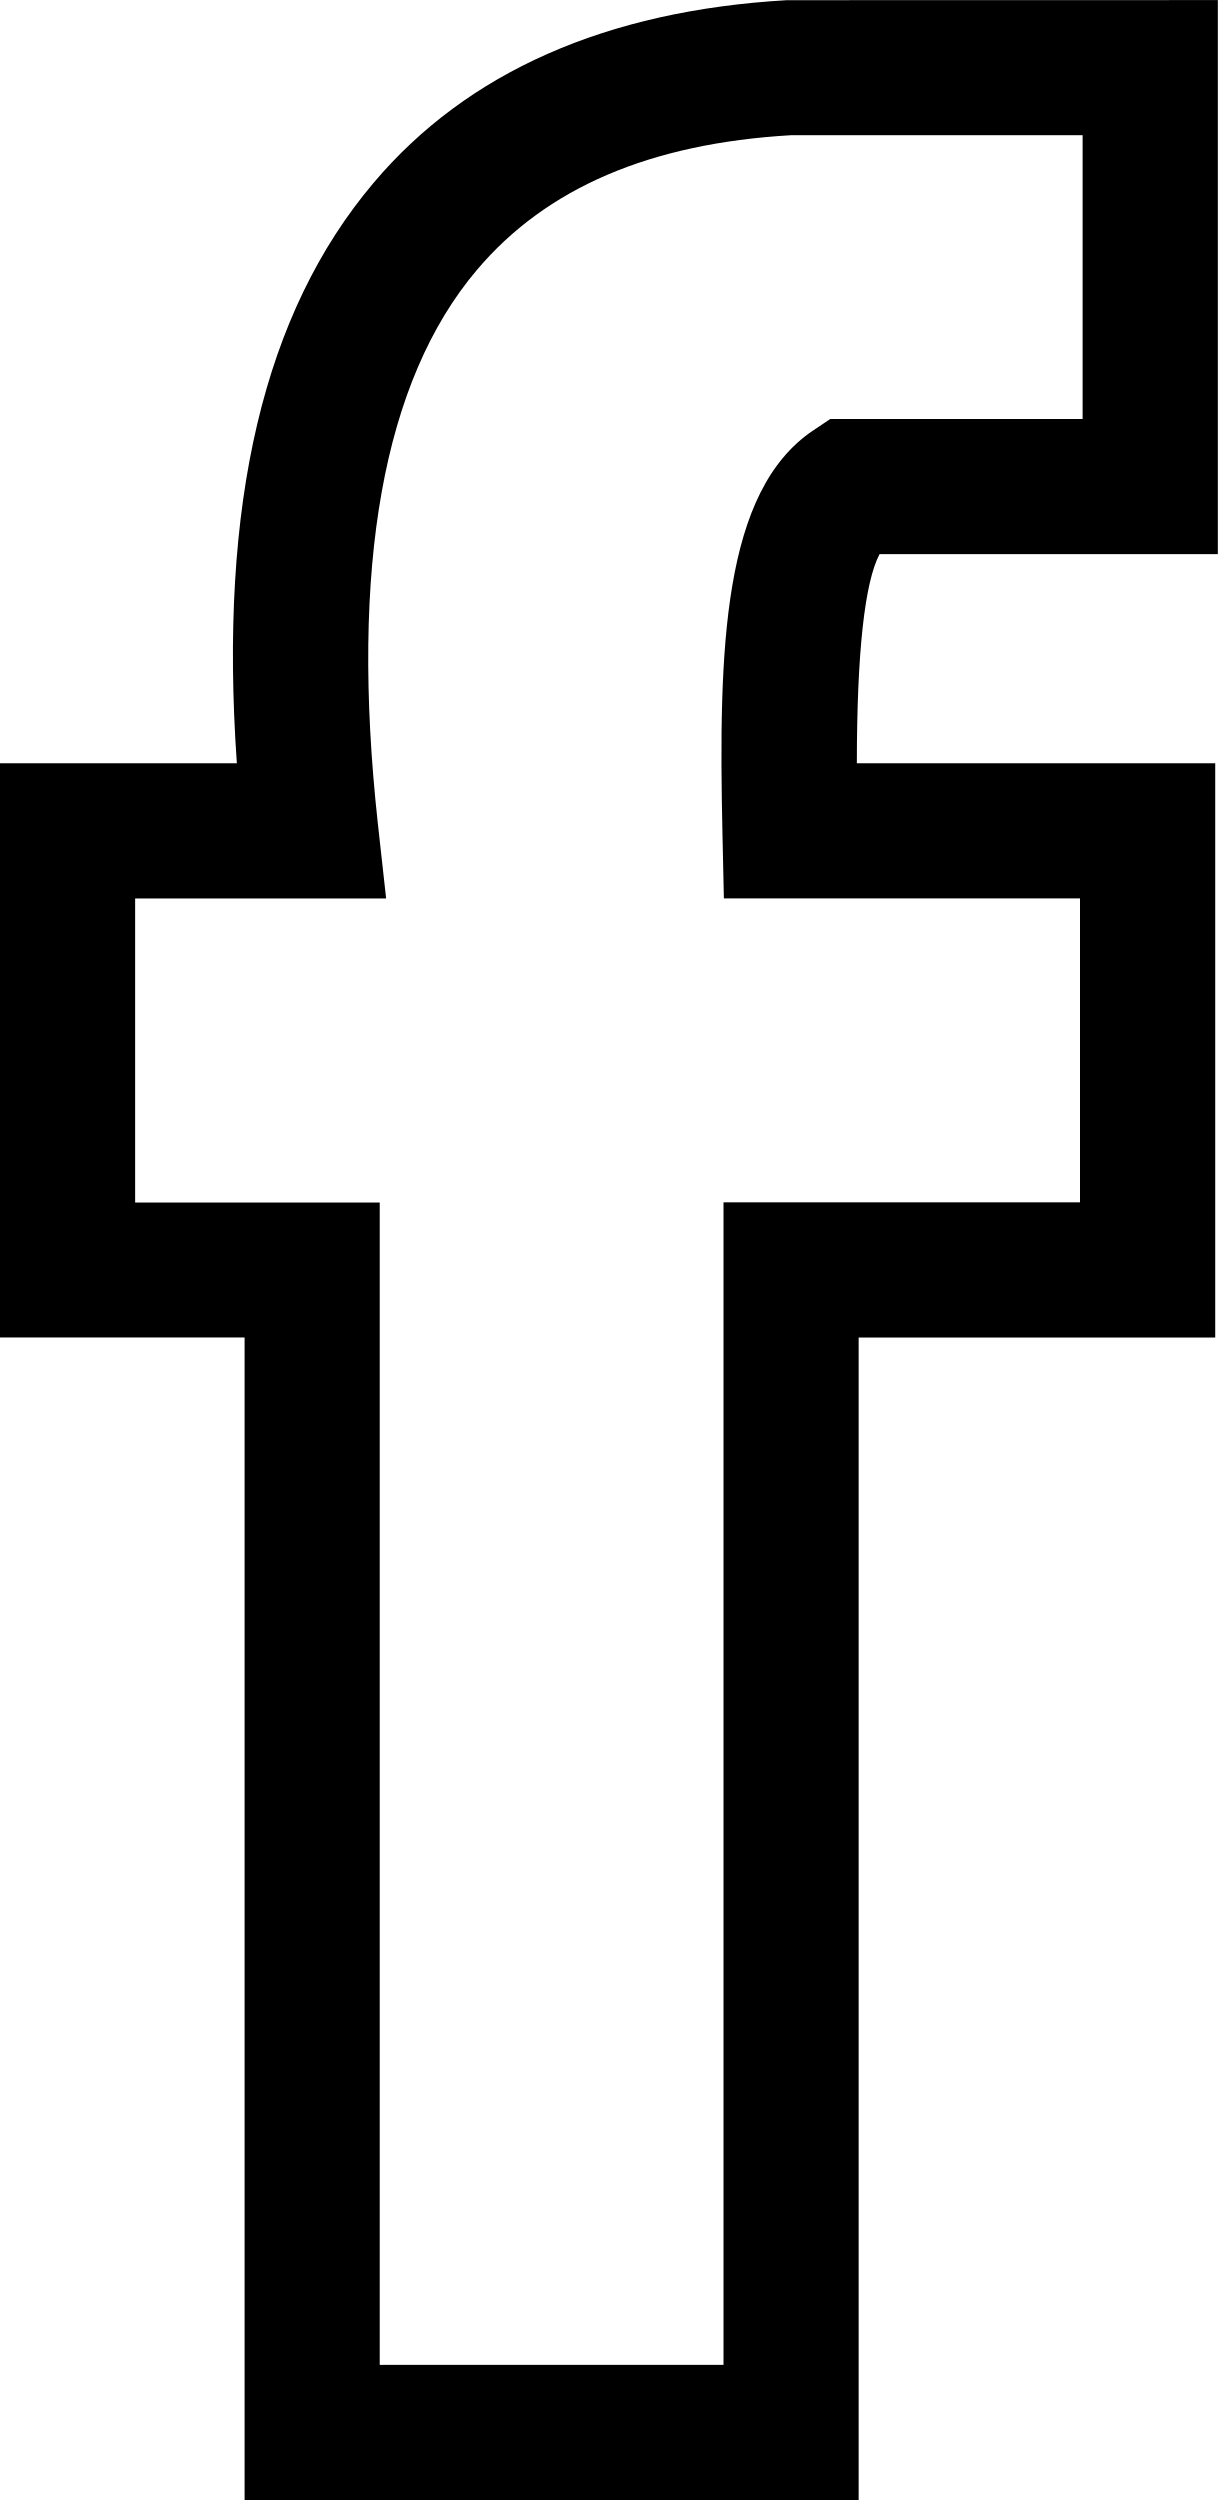
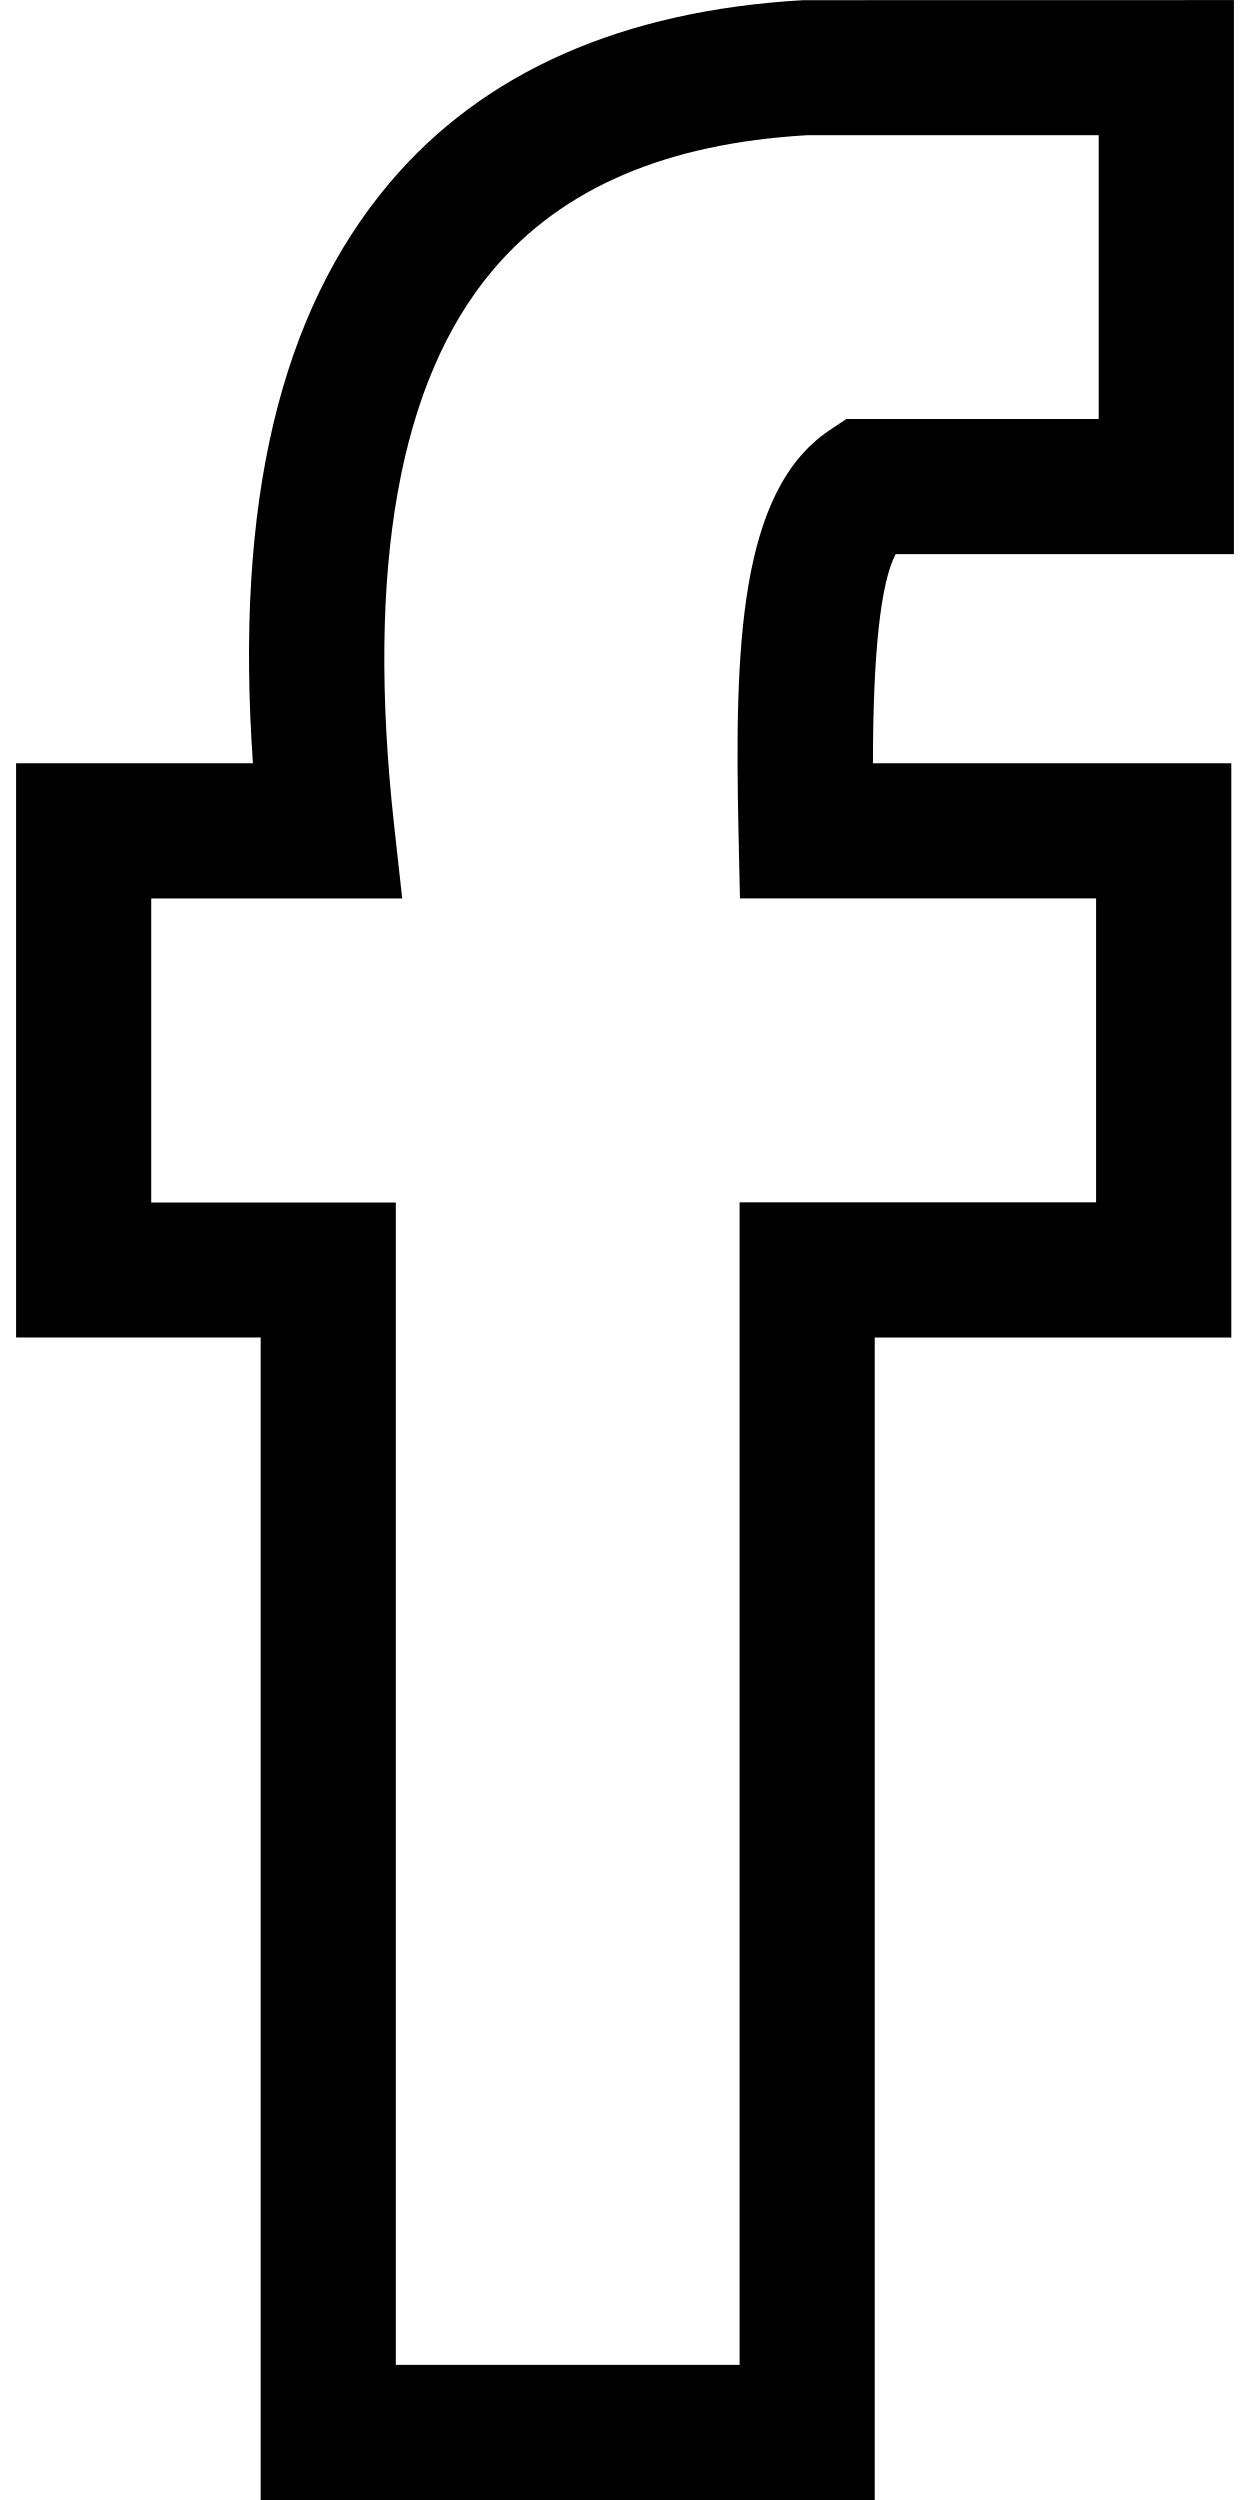
- <svg xmlns="http://www.w3.org/2000/svg" version="1.1" id="Layer_1" x="0px" y="0px" width="13.518px" height="27.75px" viewBox="34.789 -4.709 13.518 27.75" enable-background="new 34.789 -4.709 13.518 27.75" xml:space="preserve">
-   <g>
-     <path d="M44.32,23.041h-6.816V10.137h-2.715V3.763h2.629c-0.202-2.887,0.298-5,1.519-6.444c1.039-1.229,2.583-1.911,4.588-2.026     l4.782-0.001v6.15h-3.755c-0.166,0.315-0.251,1.093-0.252,2.321h3.978v6.375H44.32V23.041z M39.004,21.541h3.816V8.637h3.957V5.263     h-3.953l-0.016-0.734c-0.044-2.04,0.002-3.784,1.007-4.46l0.19-0.127h2.801v-3.15h-3.239c-1.557,0.091-2.711,0.581-3.485,1.496     c-1.041,1.231-1.41,3.298-1.099,6.144l0.092,0.832h-2.786v3.375h2.715V21.541z" />
-   </g>
+ <svg xmlns="http://www.w3.org/2000/svg" width="14" height="28" viewBox="34.789 -4.709 13.518 27.75">
+   <path d="M44.32 23.041h-6.816V10.137h-2.715V3.763h2.629c-.202-2.887.298-5 1.519-6.444 1.039-1.229 2.583-1.911 4.588-2.026l4.782-.001v6.15h-3.755c-.166.315-.251 1.093-.252 2.321h3.978v6.375H44.32v12.903zm-5.316-1.5h3.816V8.637h3.957V5.263h-3.953l-.016-.734c-.044-2.04.002-3.784 1.007-4.46l.19-.127h2.801v-3.15h-3.239c-1.557.091-2.711.581-3.485 1.496-1.041 1.231-1.41 3.298-1.099 6.144l.092.832h-2.786v3.375h2.715v12.902z" />
</svg>
